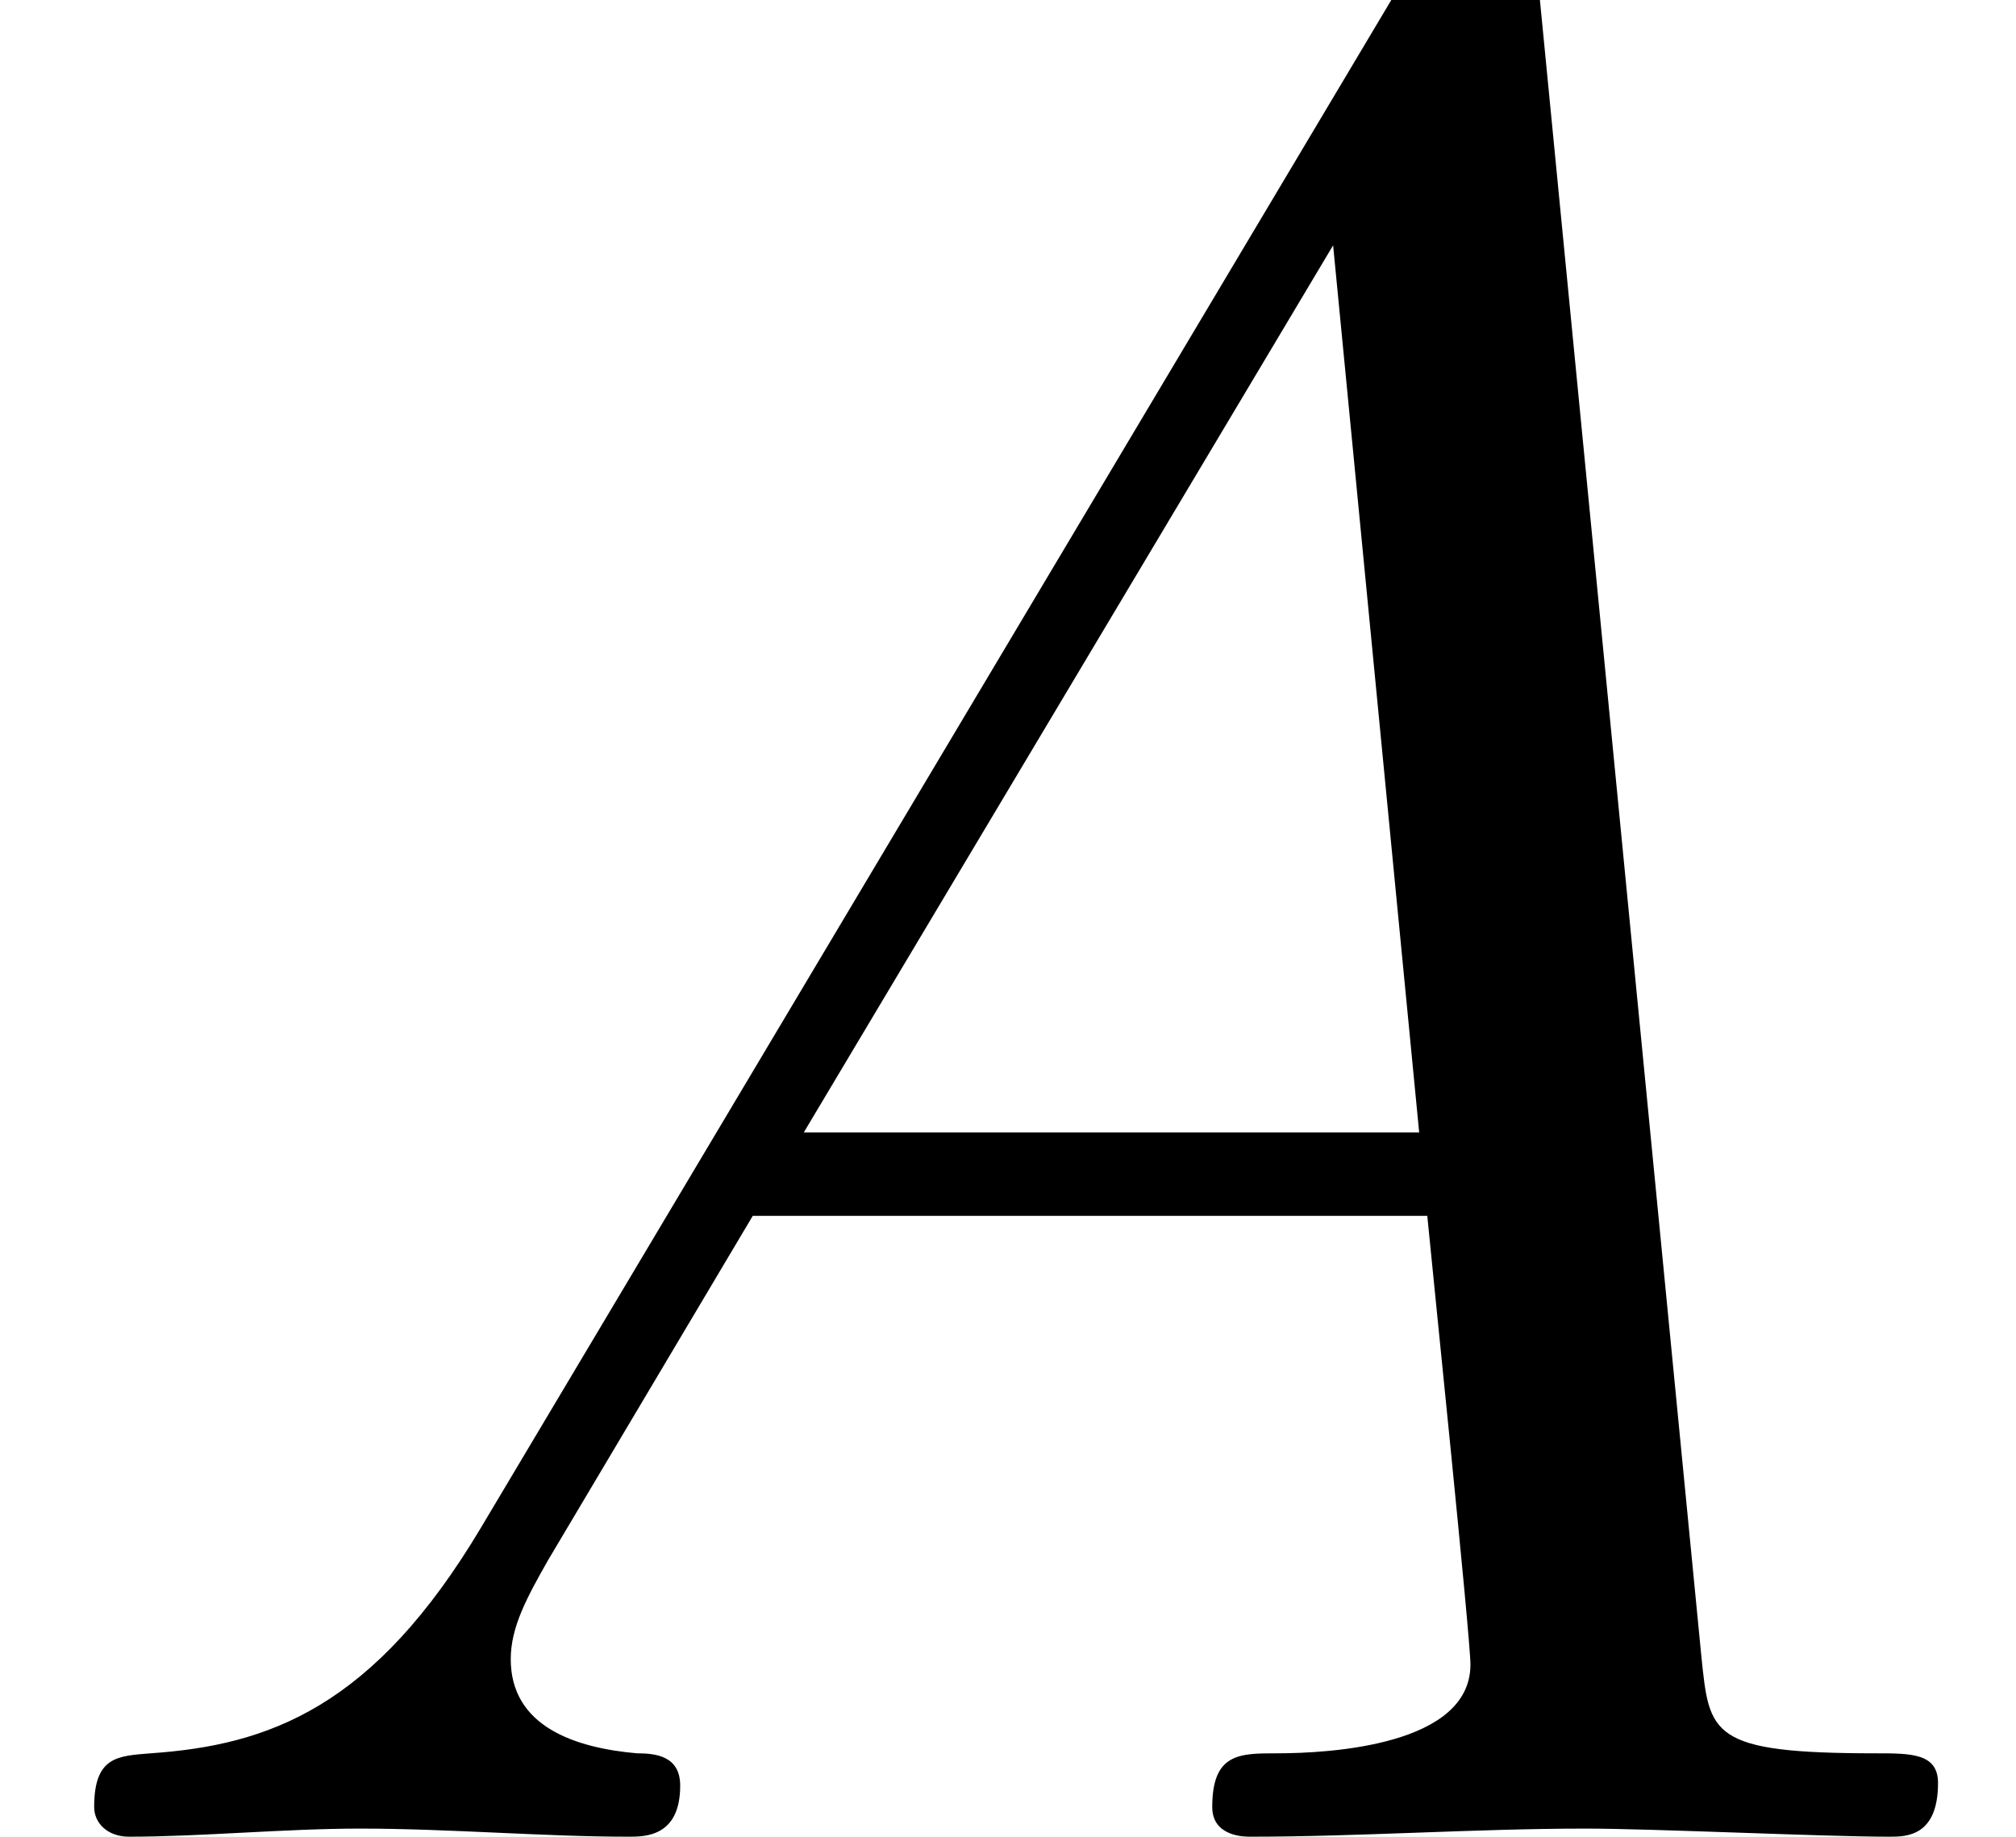
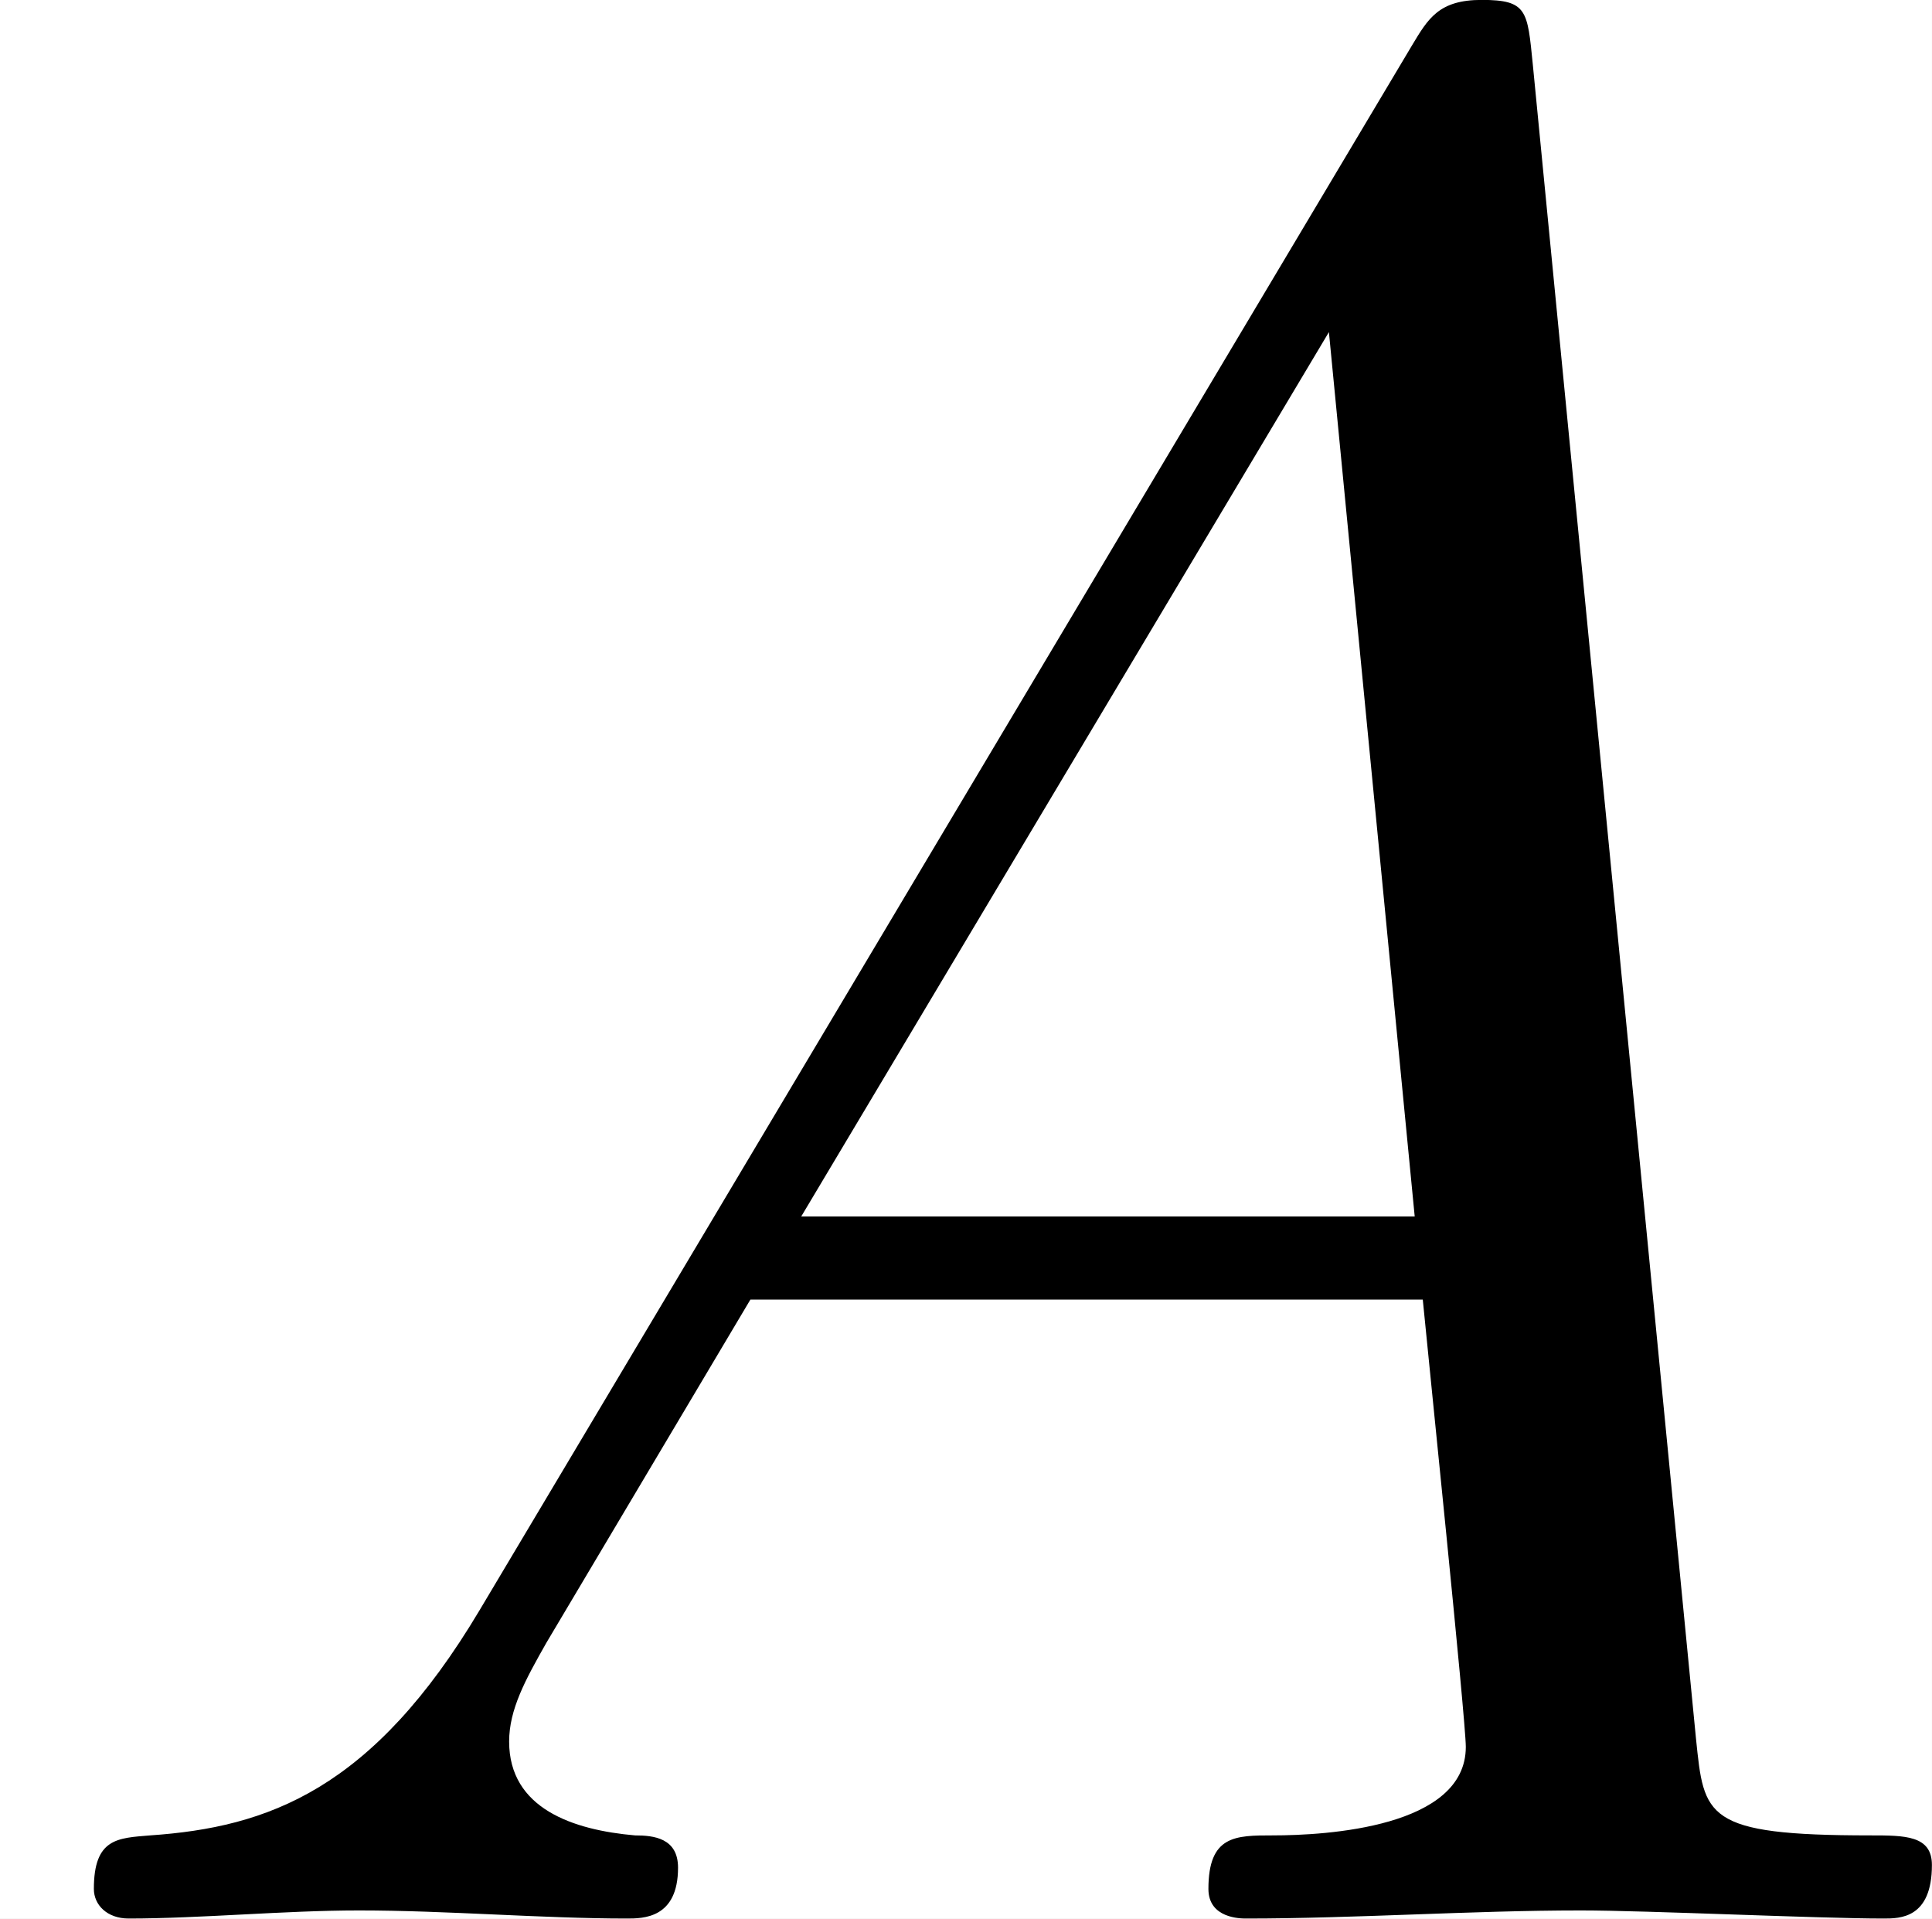
- <svg xmlns="http://www.w3.org/2000/svg" xmlns:xlink="http://www.w3.org/1999/xlink" height="10.212pt" version="1.1" viewBox="-21.804 15.805 11.208 10.212" width="11.208pt">
+ <svg xmlns="http://www.w3.org/2000/svg" xmlns:xlink="http://www.w3.org/1999/xlink" height="10.7pt" version="1.1" viewBox="-21.804 15.317 10.775 10.7" width="10.775pt">
  <defs>
    <path d="M1.783 -1.146C1.385 -0.478 0.996 -0.339 0.558 -0.309C0.438 -0.299 0.349 -0.299 0.349 -0.11C0.349 -0.05 0.399 0 0.478 0C0.747 0 1.056 -0.03 1.335 -0.03C1.664 -0.03 2.012 0 2.331 0C2.391 0 2.521 0 2.521 -0.189C2.521 -0.299 2.431 -0.309 2.361 -0.309C2.132 -0.329 1.893 -0.408 1.893 -0.658C1.893 -0.777 1.953 -0.887 2.032 -1.026L2.79 -2.301H5.29C5.31 -2.092 5.45 -0.737 5.45 -0.638C5.45 -0.339 4.932 -0.309 4.732 -0.309C4.593 -0.309 4.493 -0.309 4.493 -0.11C4.493 0 4.613 0 4.633 0C5.041 0 5.469 -0.03 5.878 -0.03C6.127 -0.03 6.755 0 7.004 0C7.064 0 7.183 0 7.183 -0.199C7.183 -0.309 7.083 -0.309 6.954 -0.309C6.336 -0.309 6.336 -0.379 6.306 -0.667L5.699 -6.894C5.679 -7.093 5.679 -7.133 5.509 -7.133C5.35 -7.133 5.31 -7.064 5.25 -6.964L1.783 -1.146ZM2.979 -2.61L4.941 -5.898L5.26 -2.61H2.979Z" id="g0-65" />
  </defs>
  <g id="page1" transform="matrix(1.5 0 0 1.5 0 0)">
-     <rect fill="#ffffff" height="6.808" width="7.472" x="-14.536" y="10.536" />
+     <rect fill="#ffffff" height="7.133" width="7.183" x="-14.536" y="10.211" />
    <use x="-14.536" xlink:href="#g0-65" y="17.344" />
  </g>
</svg>
